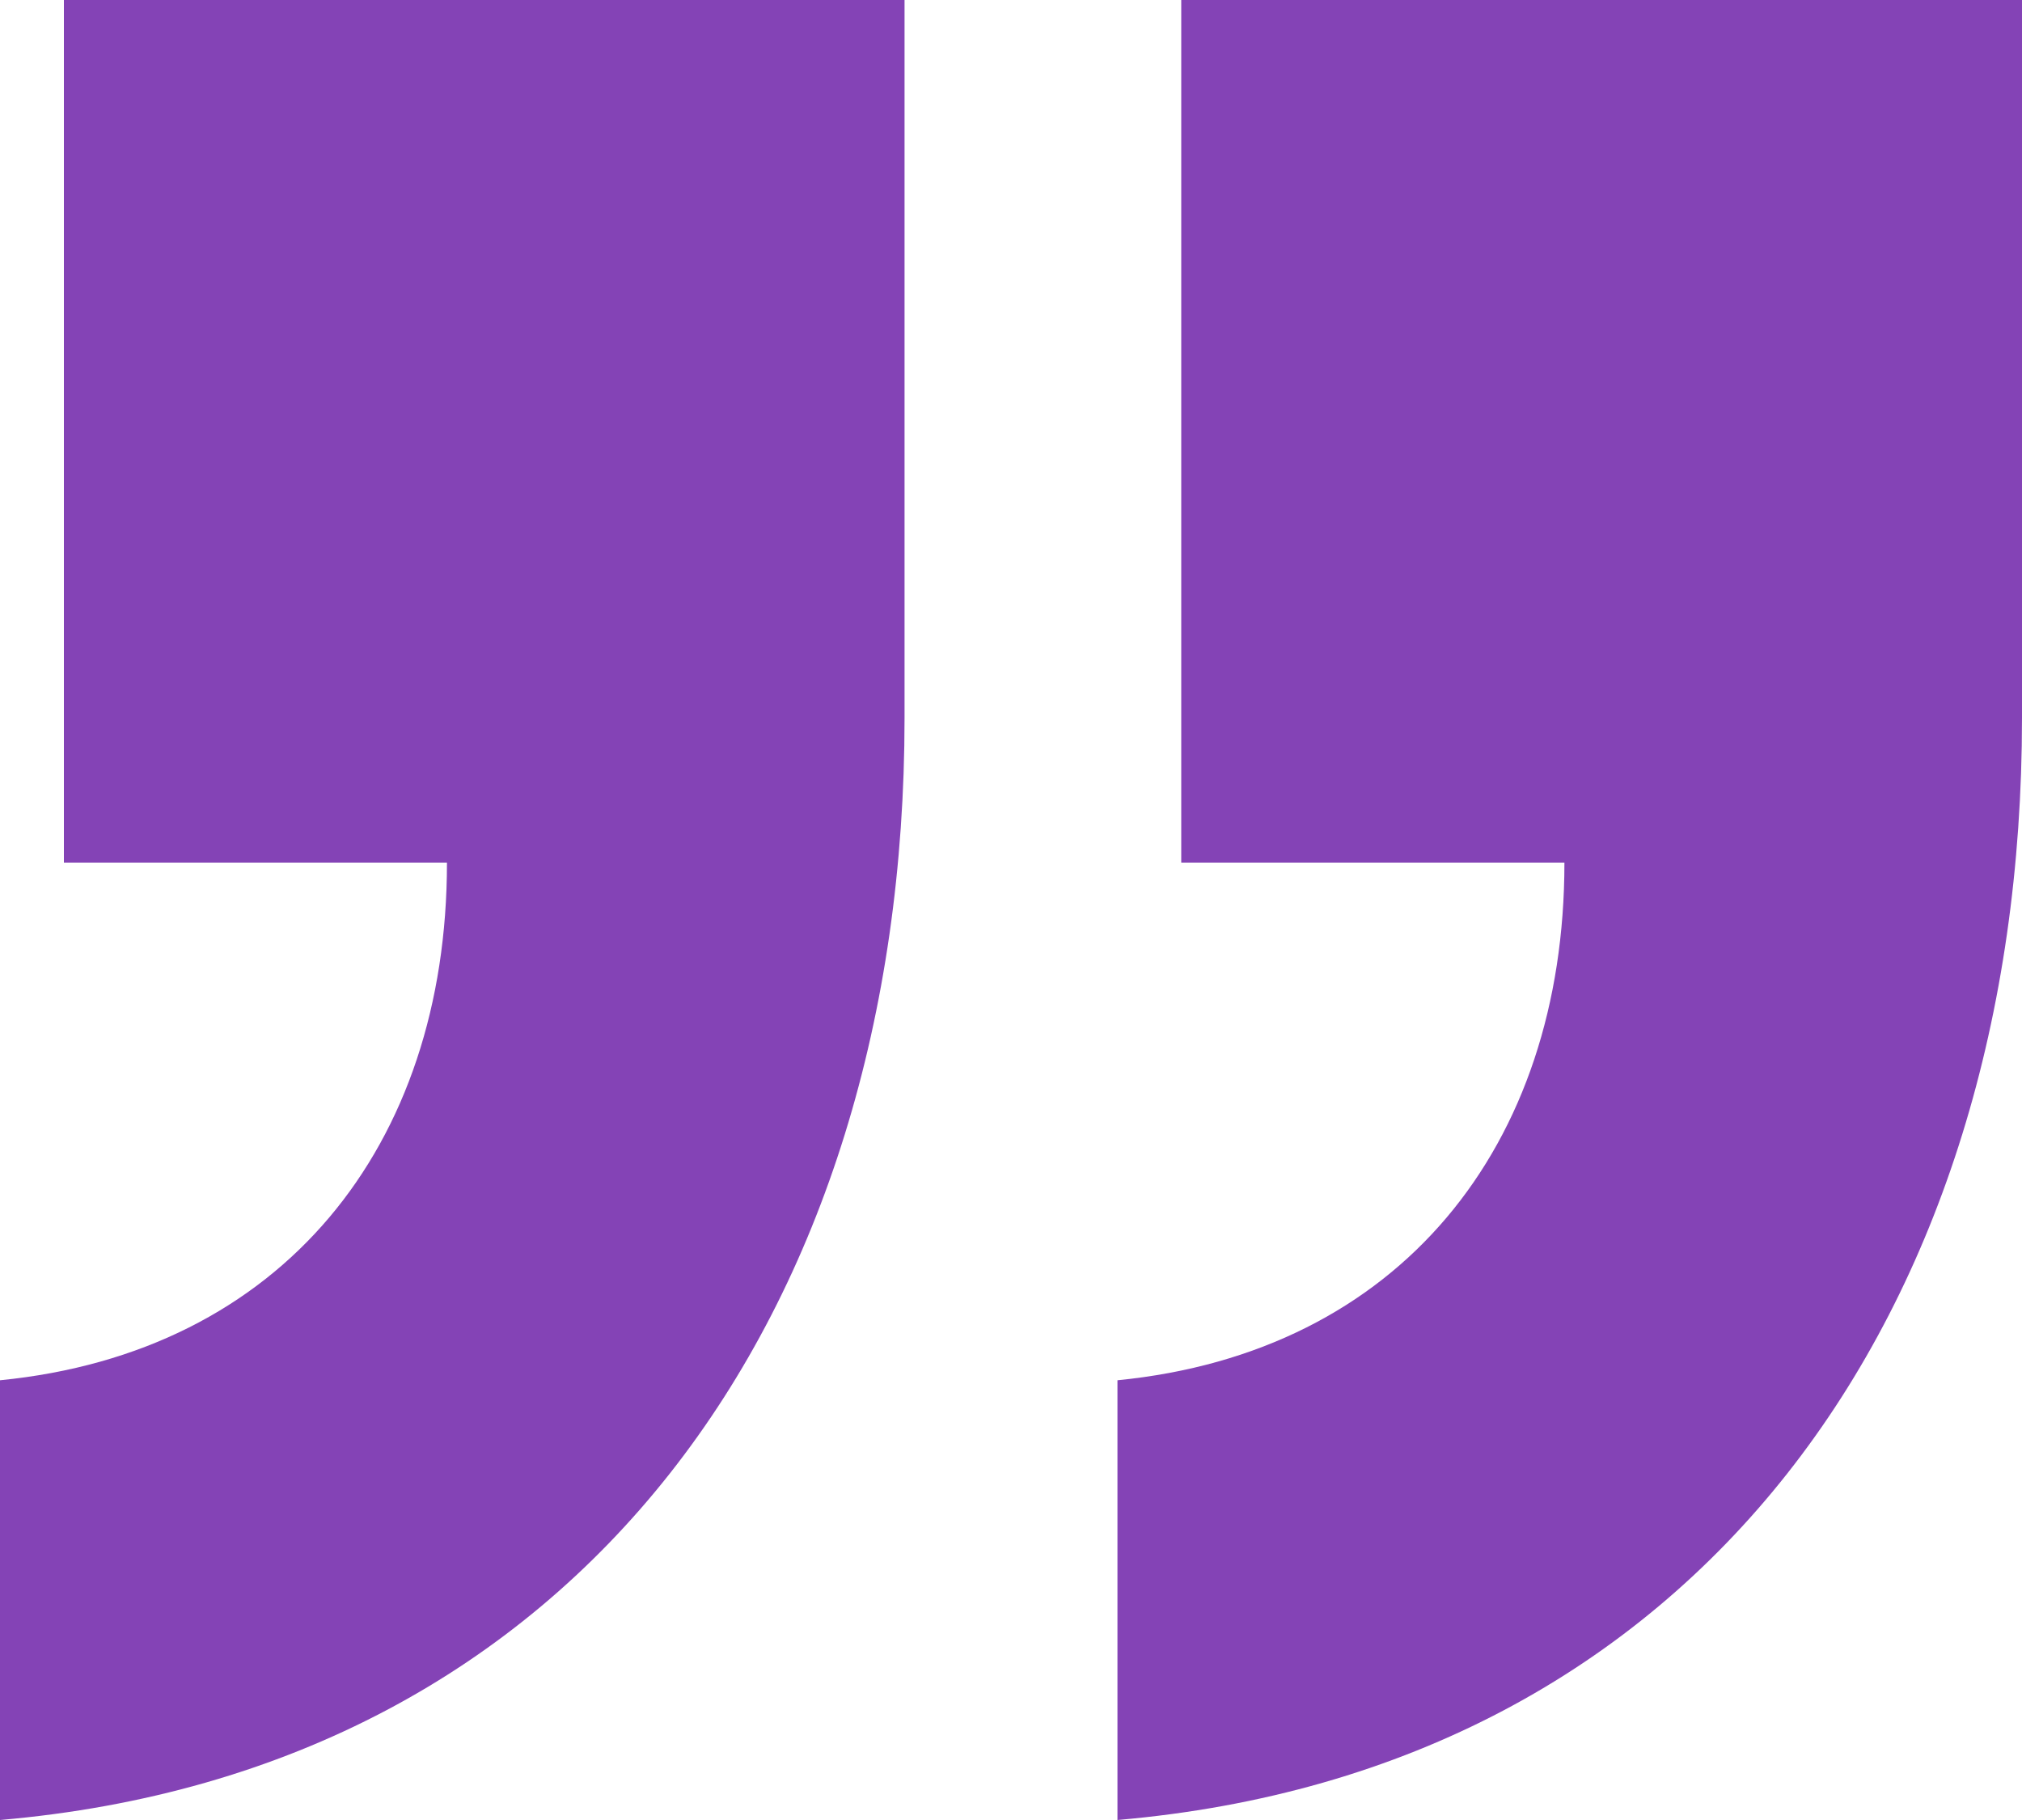
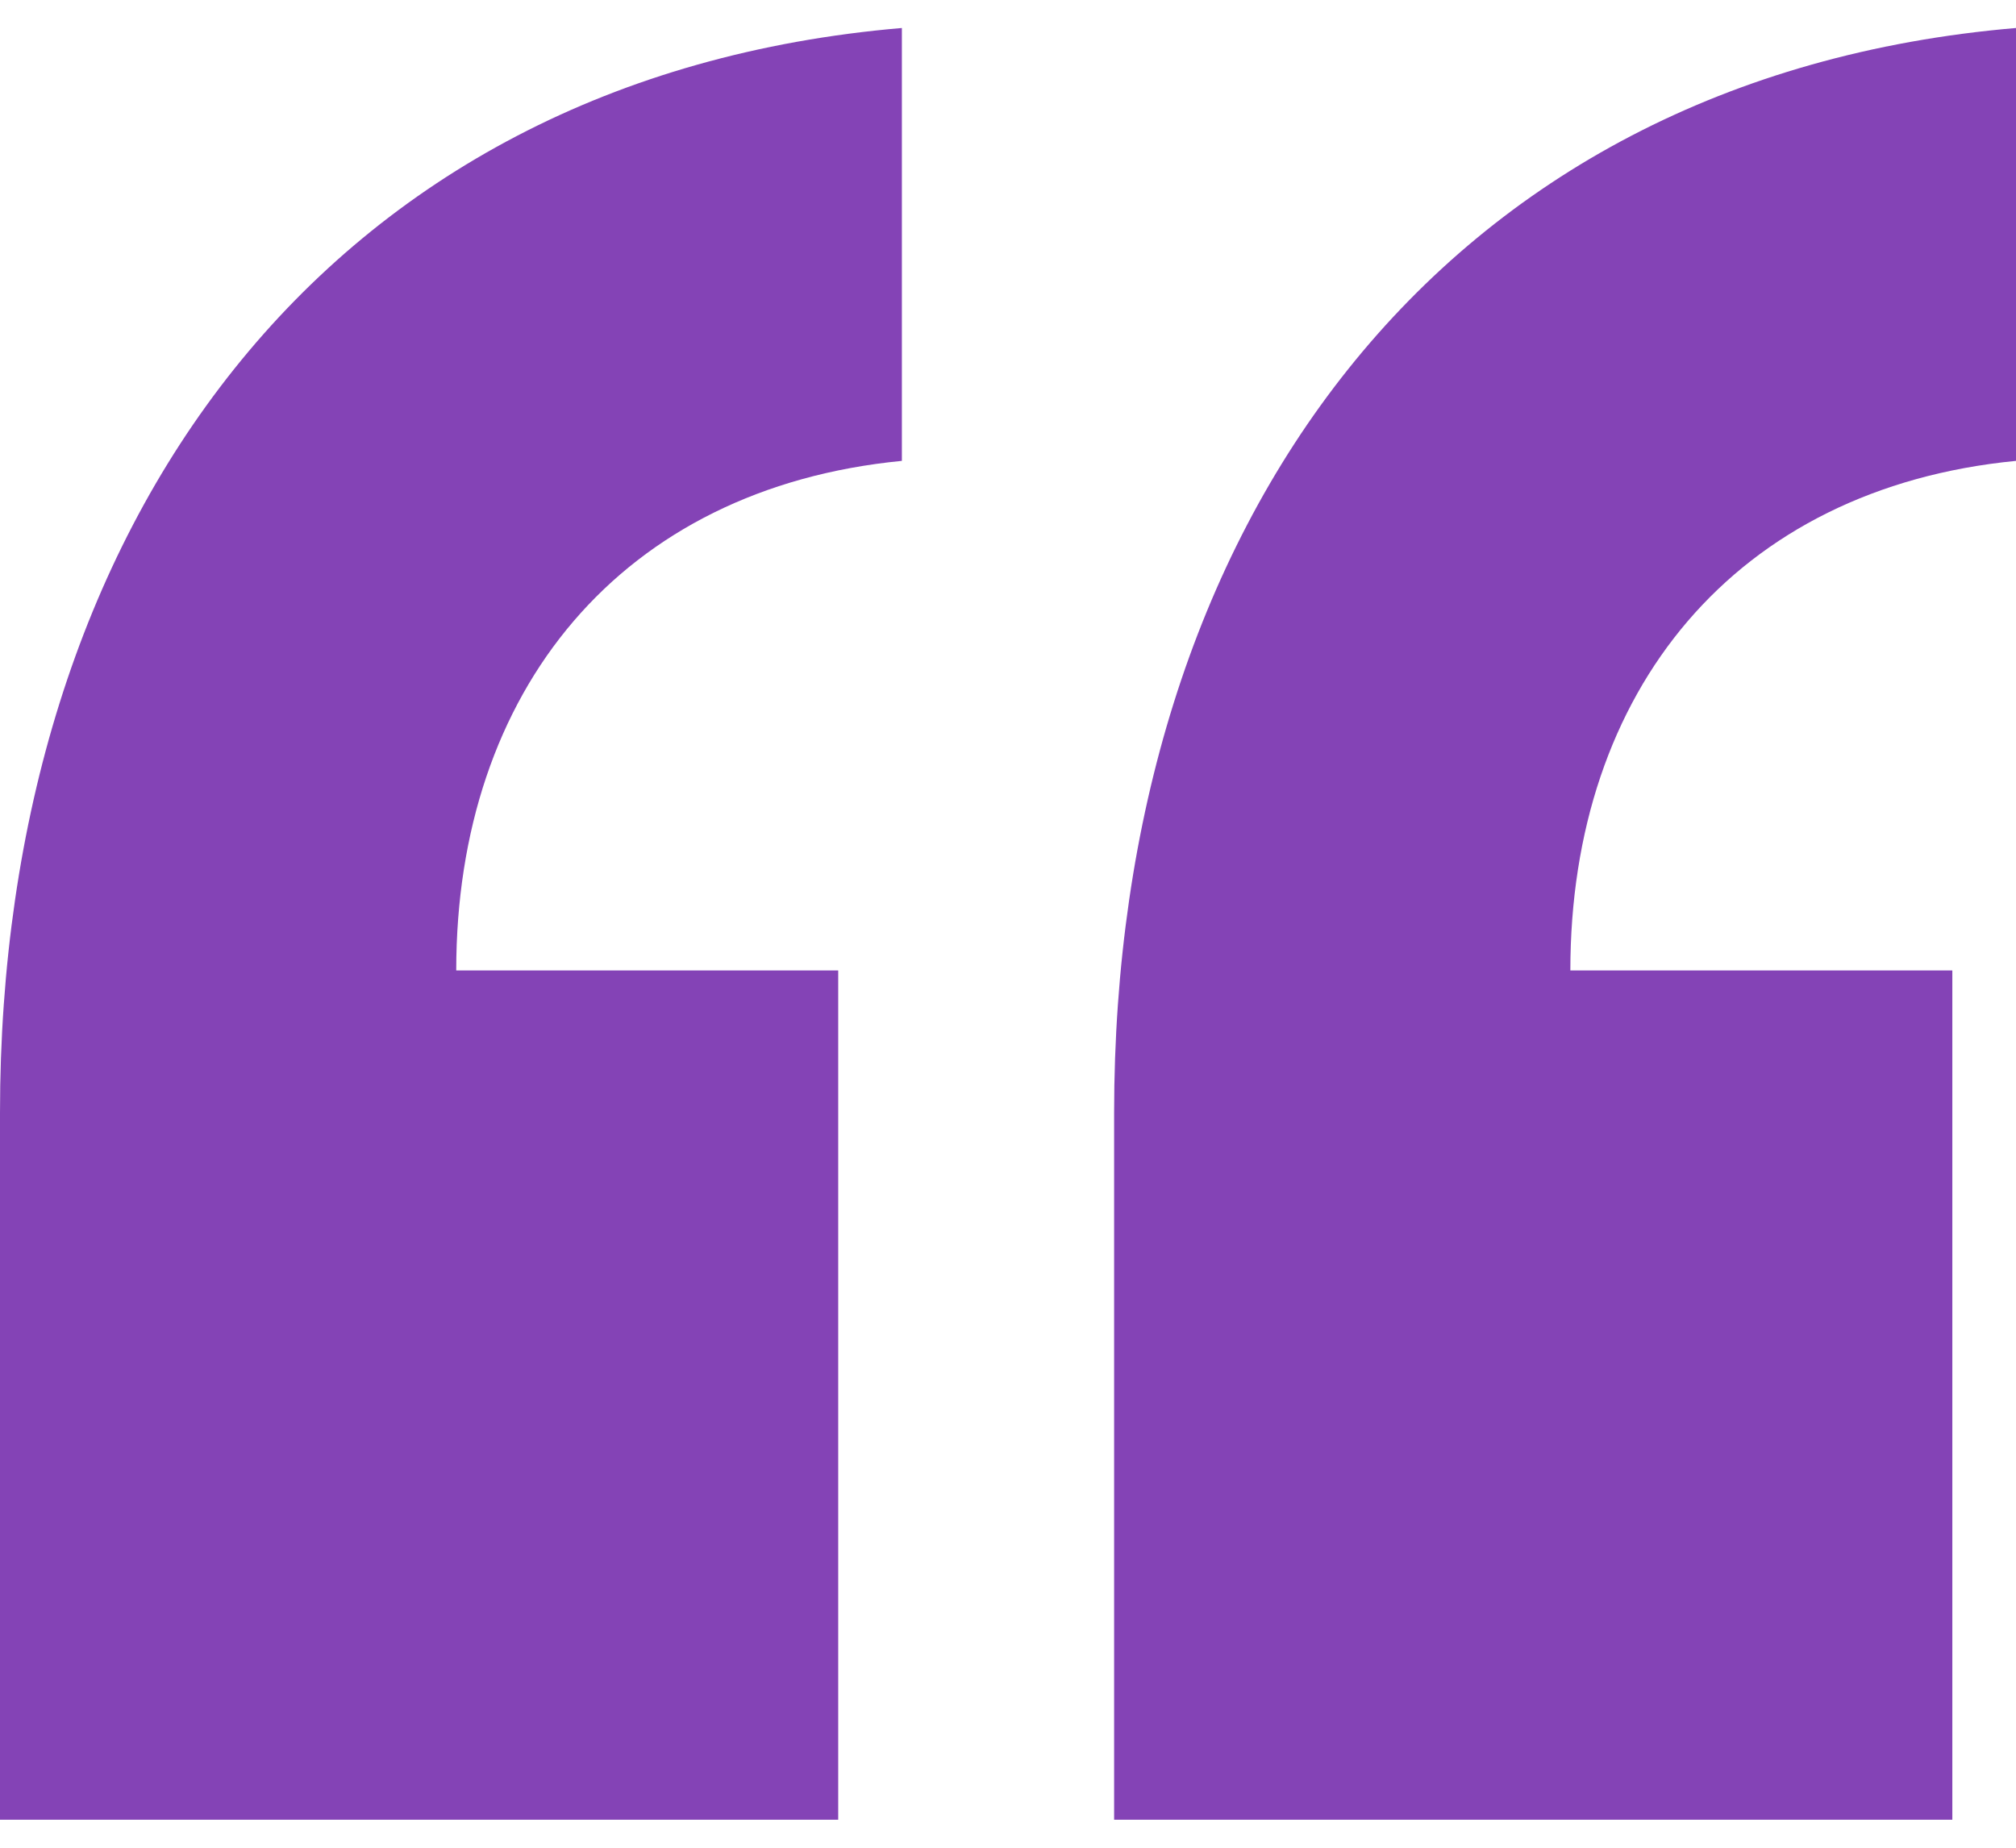
- <svg xmlns="http://www.w3.org/2000/svg" width="20" height="18" viewBox="0 0 20 18" fill="none">
-   <path d="M8.947 7.101V0H0.632V8.532H4.421C4.421 11.339 2.789 13.376 0 13.651V18C5.737 17.505 8.947 12.991 8.947 7.101ZM20 7.101V0H11.684V8.532H15.474C15.474 11.339 13.842 13.376 11.053 13.651V18C16.79 17.505 20 12.991 20 7.101Z" fill="#8443B6" />
+ <svg xmlns="http://www.w3.org/2000/svg" width="36" height="33" viewBox="0 0 36 33" fill="none">
+   <path d="M0 32.5H14.968V17.332H8.147C8.147 12.341 11.084 8.72 16.105 8.231V0.5C5.779 1.381 0 9.405 0 19.876V32.5ZM19.895 32.5H34.863V17.332H28.042C28.042 12.341 30.979 8.72 36 8.231V0.5C25.674 1.381 19.895 9.405 19.895 19.876V32.5Z" fill="#8443B6" />
</svg>
